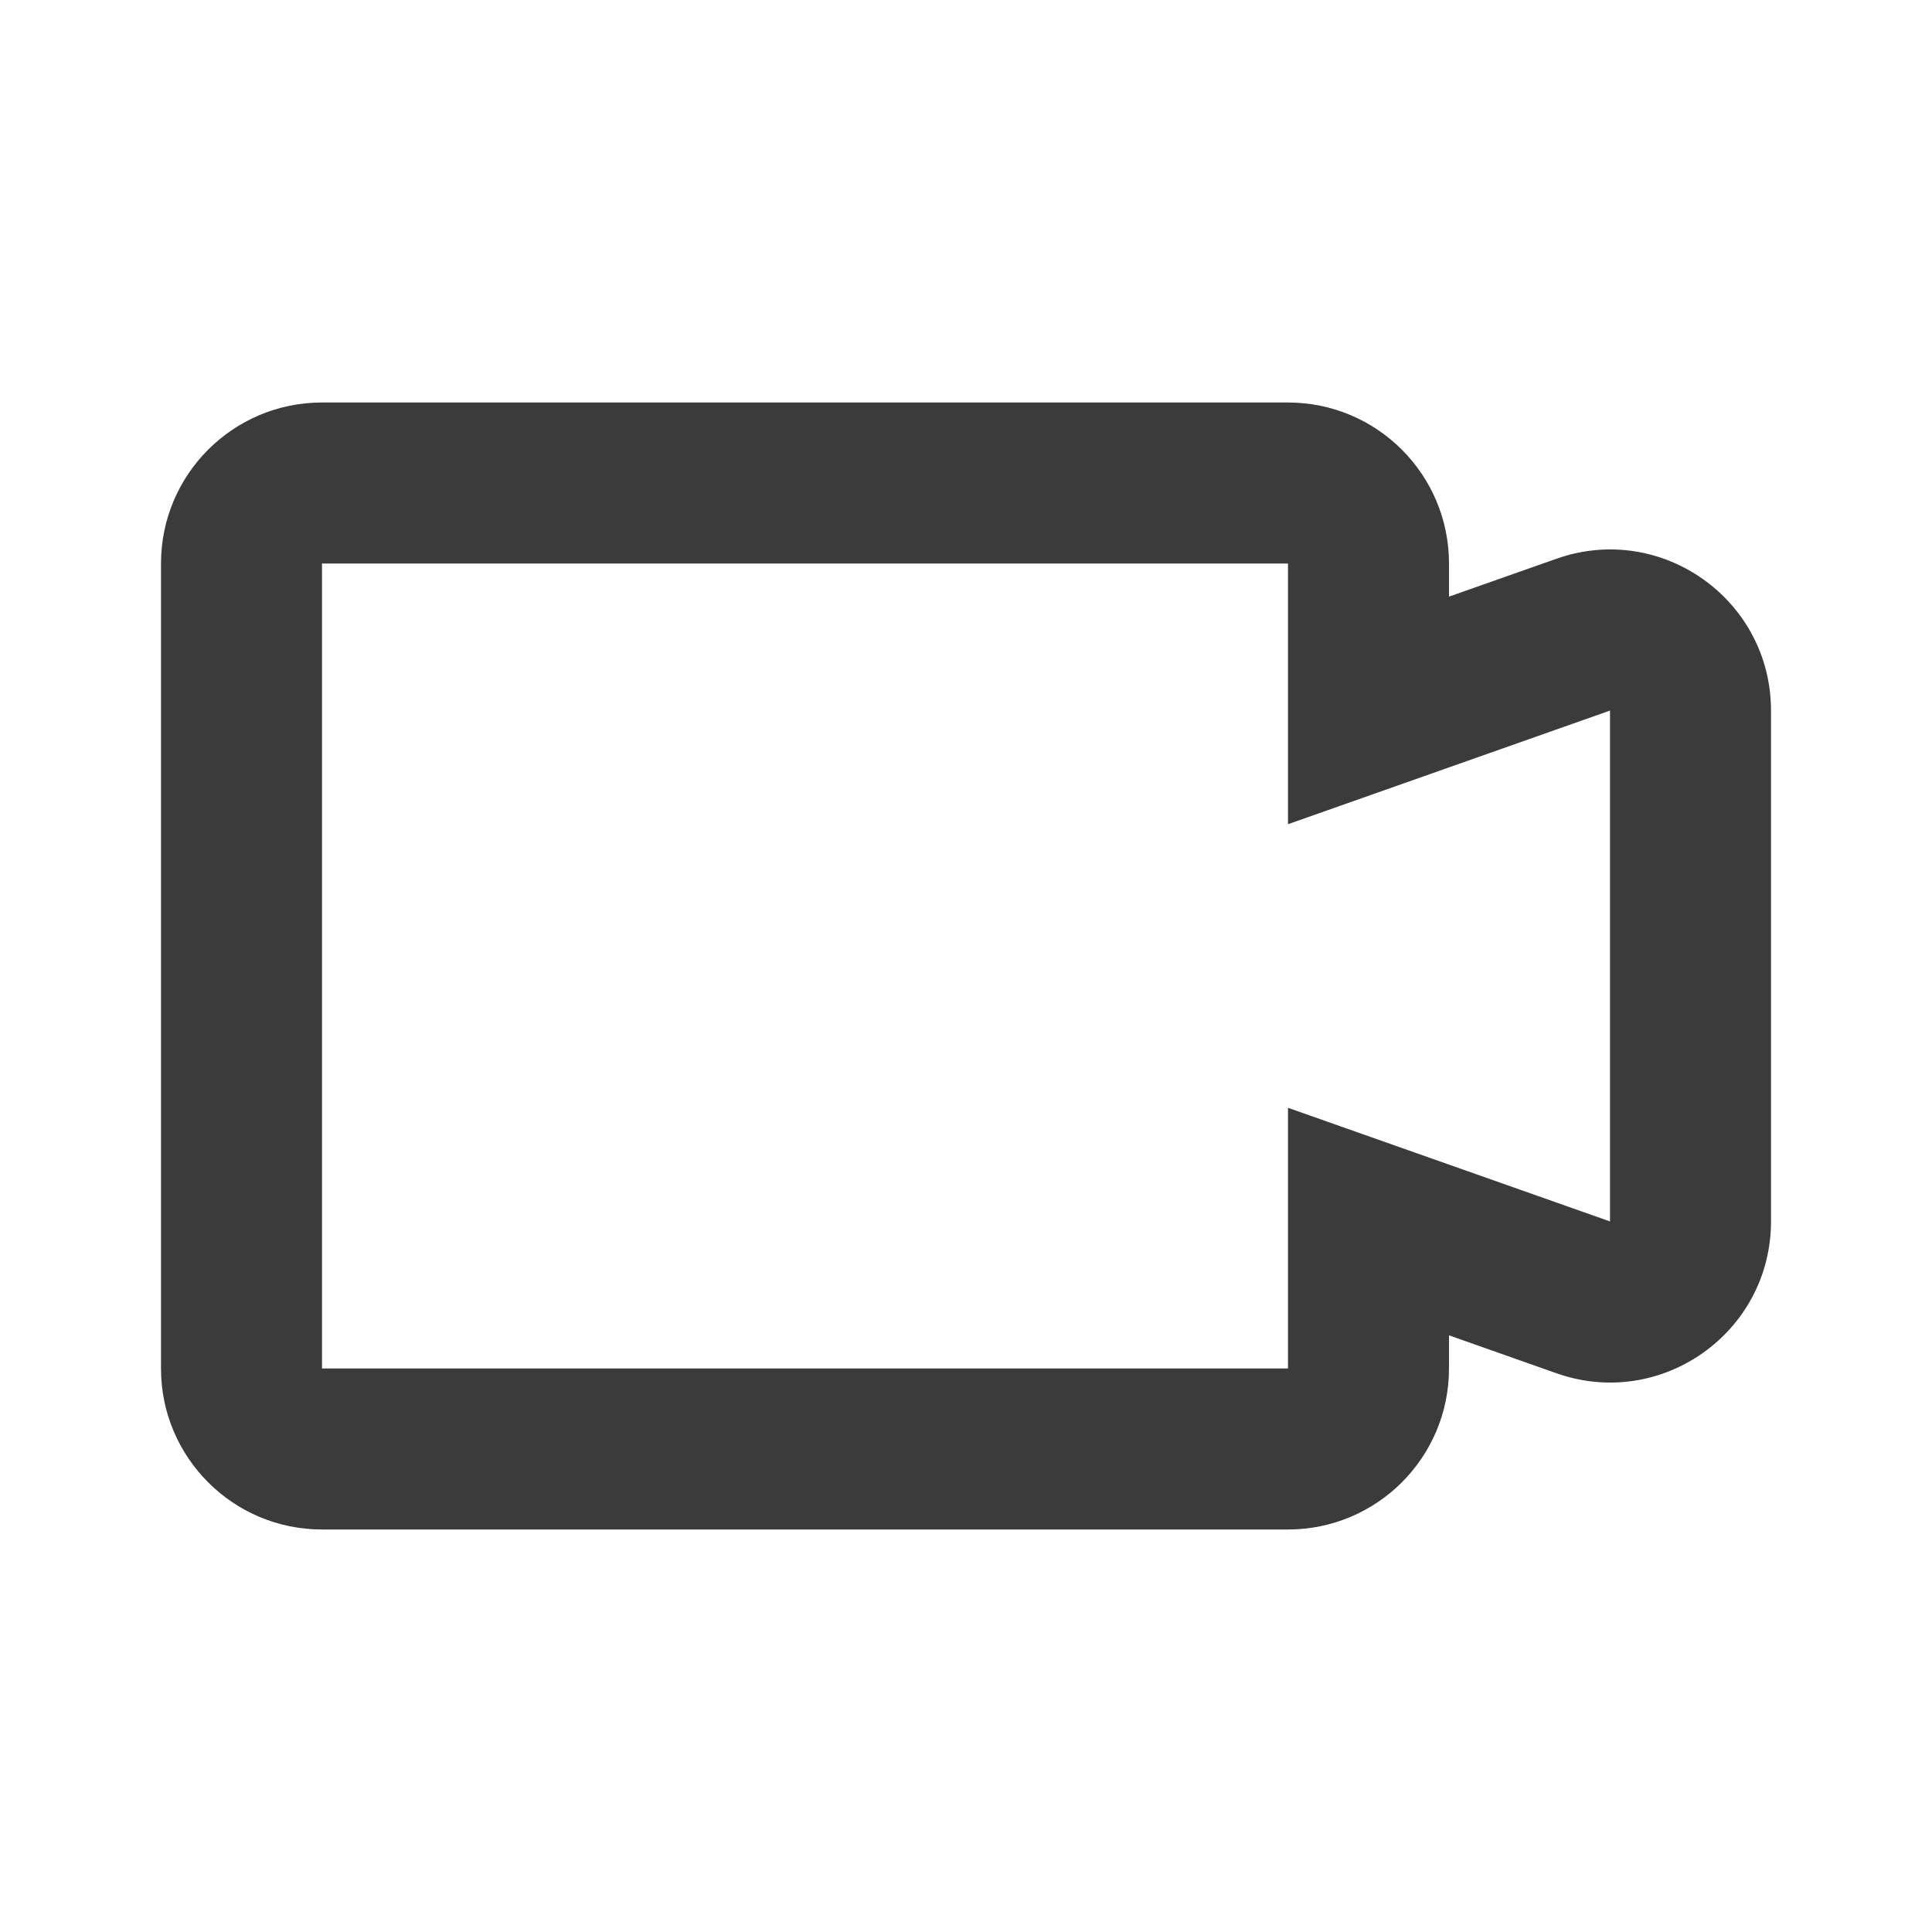
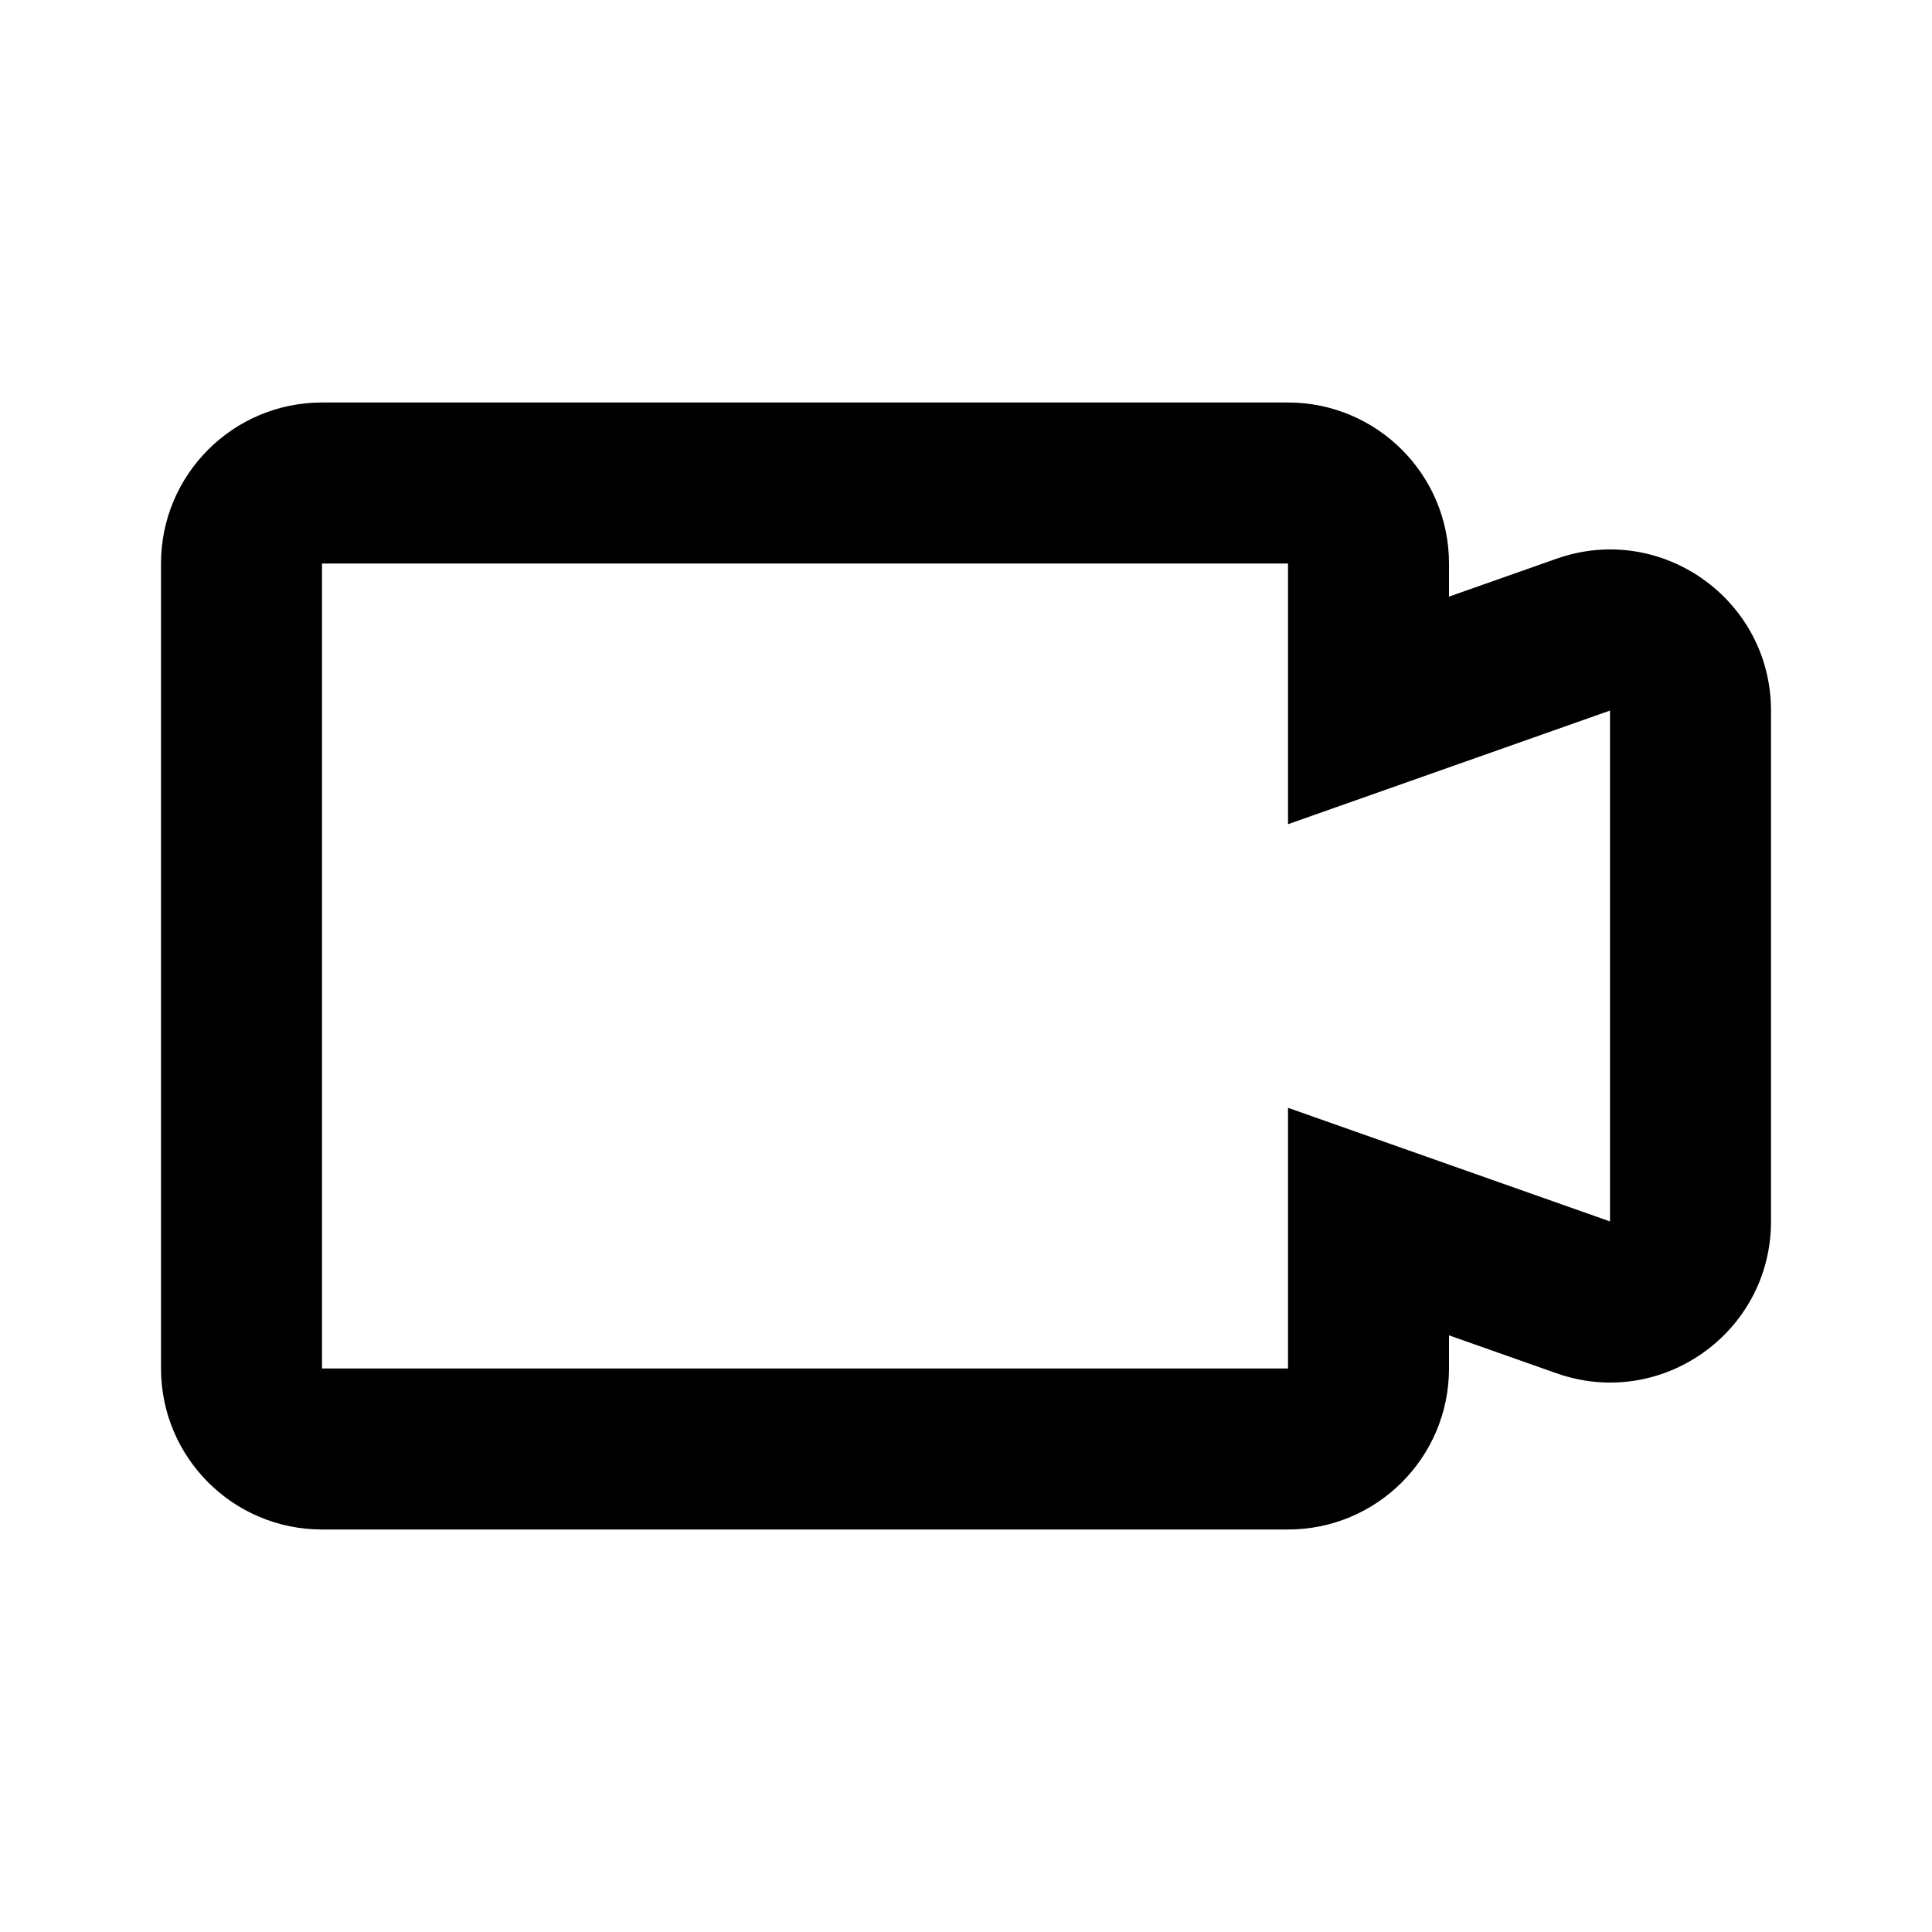
- <svg xmlns="http://www.w3.org/2000/svg" width="48" height="48" viewBox="0 0 48 48" fill="none">
-   <path fill-rule="evenodd" clip-rule="evenodd" d="M36 14C36 11.791 34.209 10 32 10H8C5.791 10 4 11.791 4 14V34C4 36.209 5.791 38 8 38H32C34.209 38 36 36.209 36 34V33.176L38.669 34.118C41.271 35.037 44 33.106 44 30.346L44 17.654C44 14.894 41.271 12.963 38.669 13.882L36 14.823V14ZM32 14H8V34H32V27.523L40 30.346L40 17.654L32 20.477V14Z" fill="#3B3B3B" />
+ <svg xmlns="http://www.w3.org/2000/svg" viewBox="0 0 48 48" fill="none">
+   <path fill-rule="evenodd" clip-rule="evenodd" d="M36 14C36 11.791 34.209 10 32 10H8C5.791 10 4 11.791 4 14V34C4 36.209 5.791 38 8 38H32C34.209 38 36 36.209 36 34V33.176L38.669 34.118C41.271 35.037 44 33.106 44 30.346L44 17.654C44 14.894 41.271 12.963 38.669 13.882L36 14.823V14ZM32 14H8V34H32V27.523L40 30.346L40 17.654L32 20.477V14Z" fill="currentColor" />
</svg>
